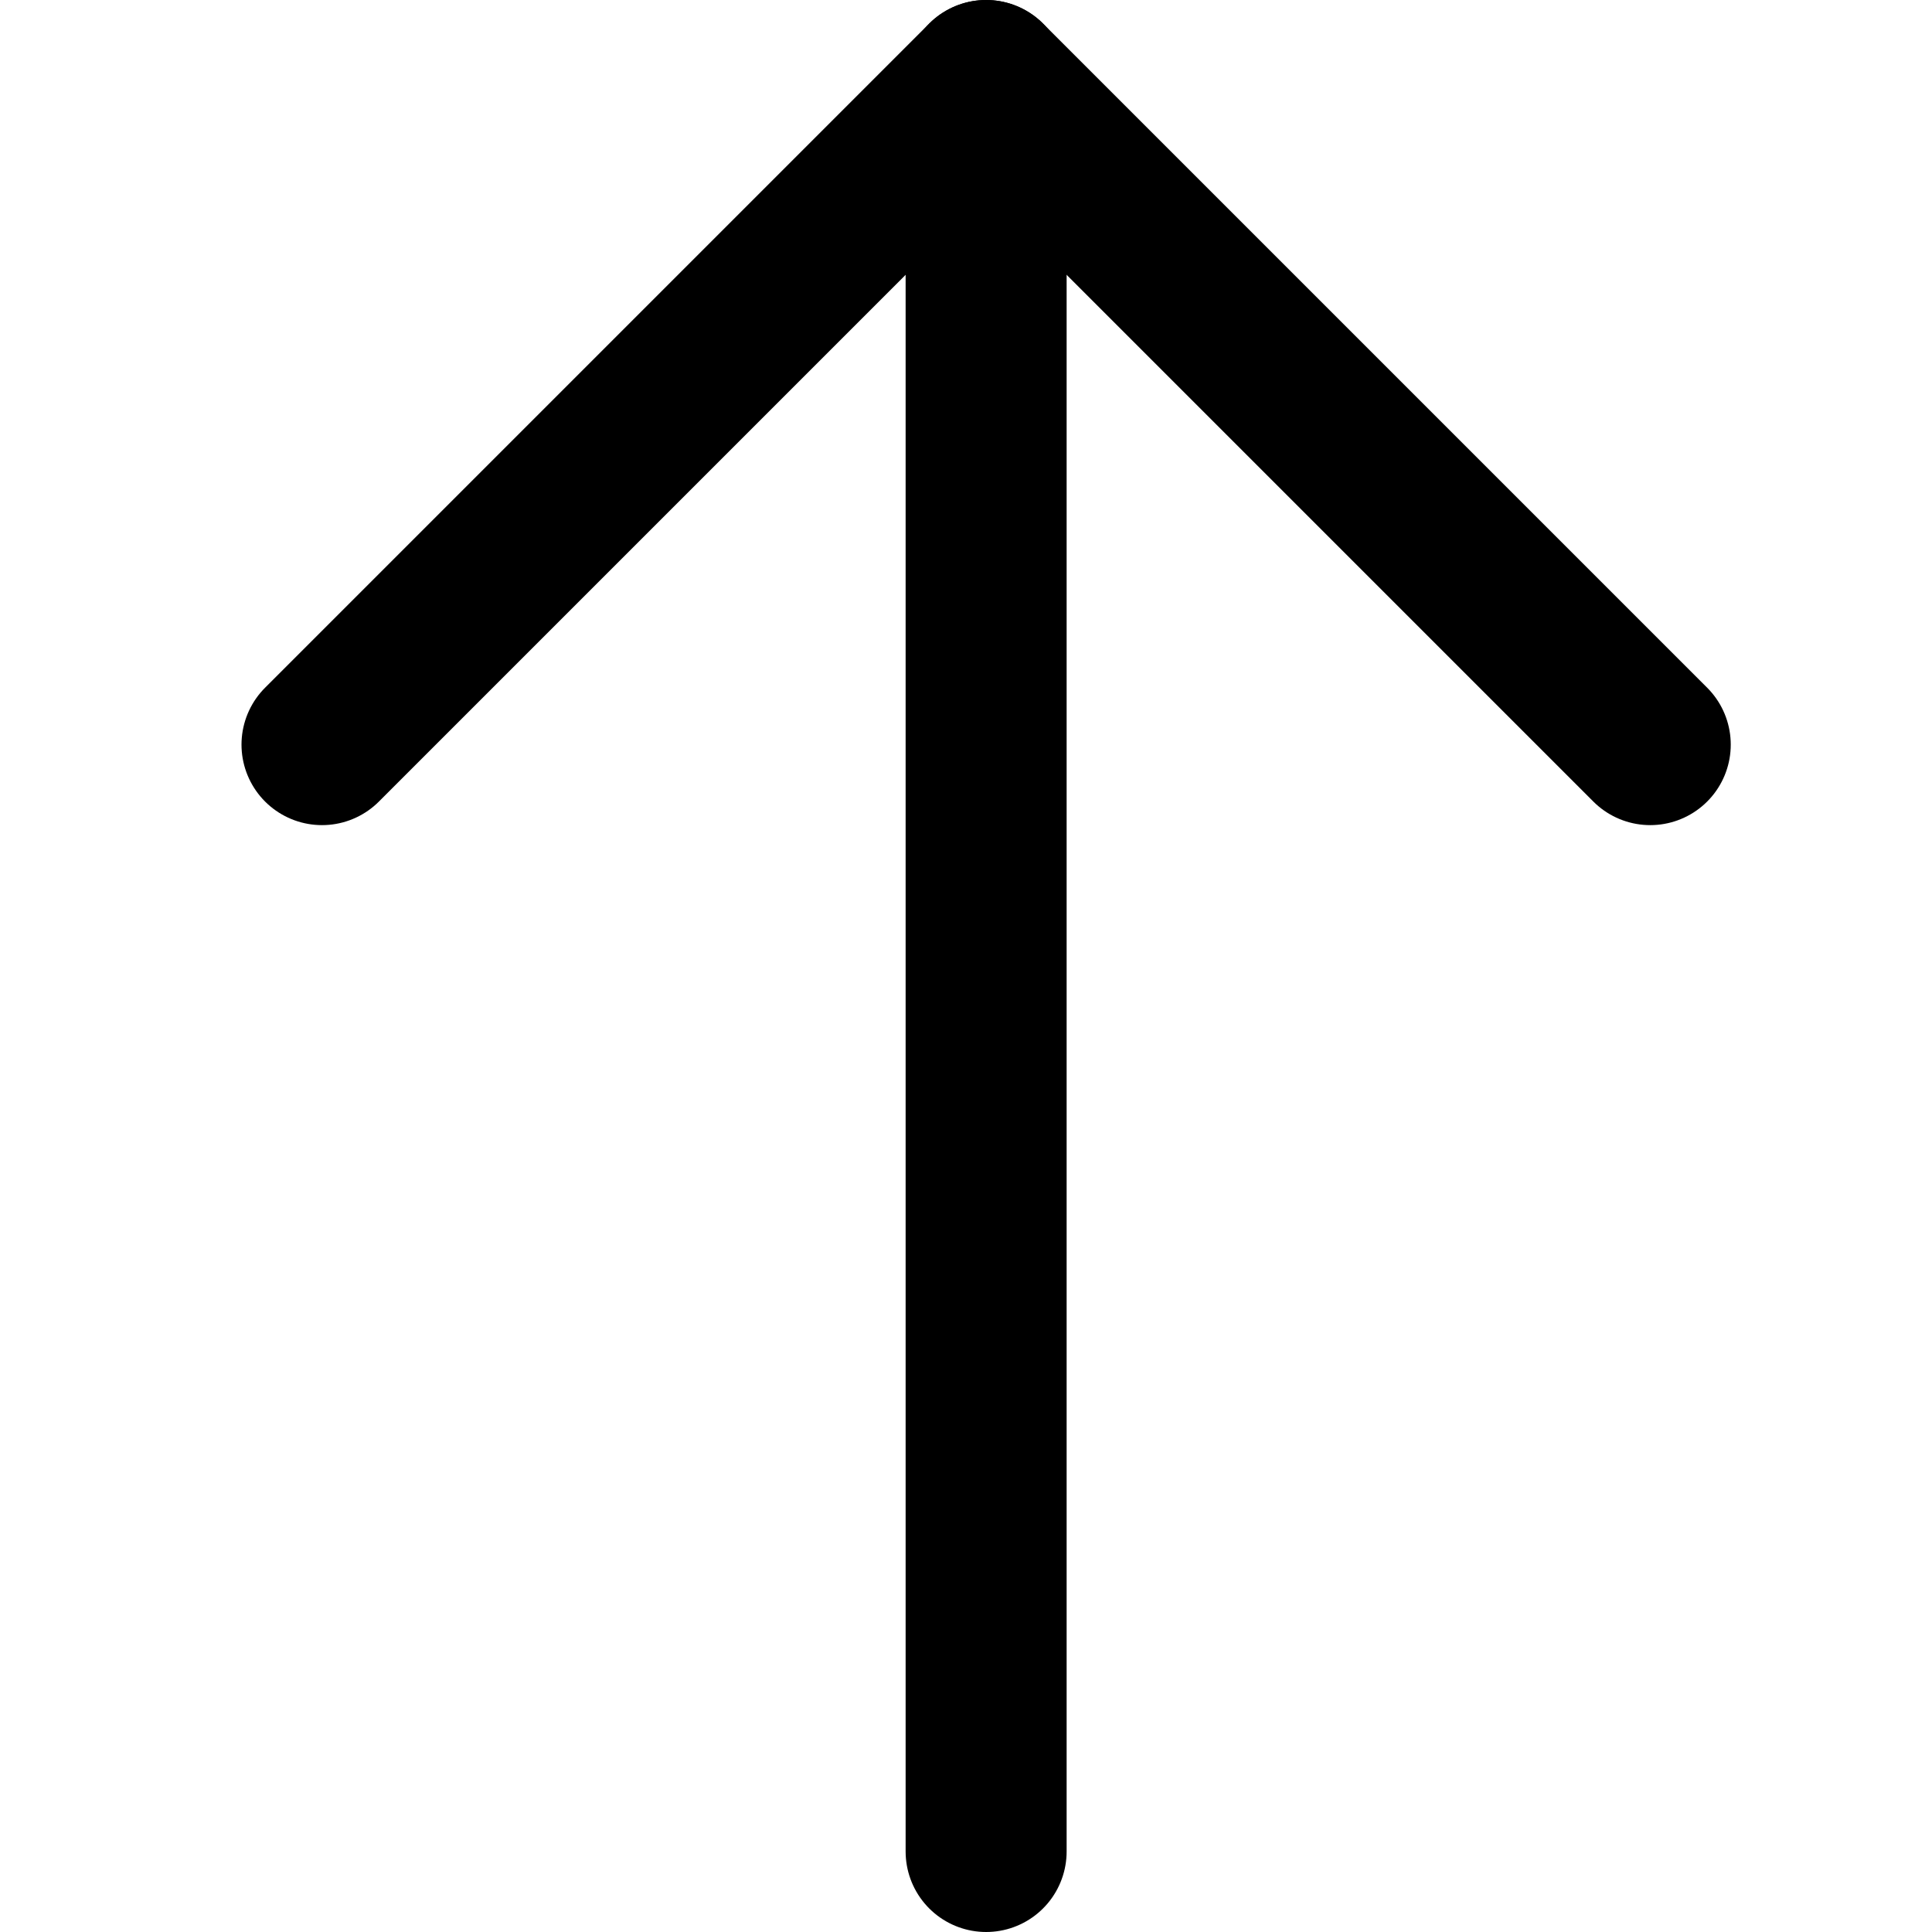
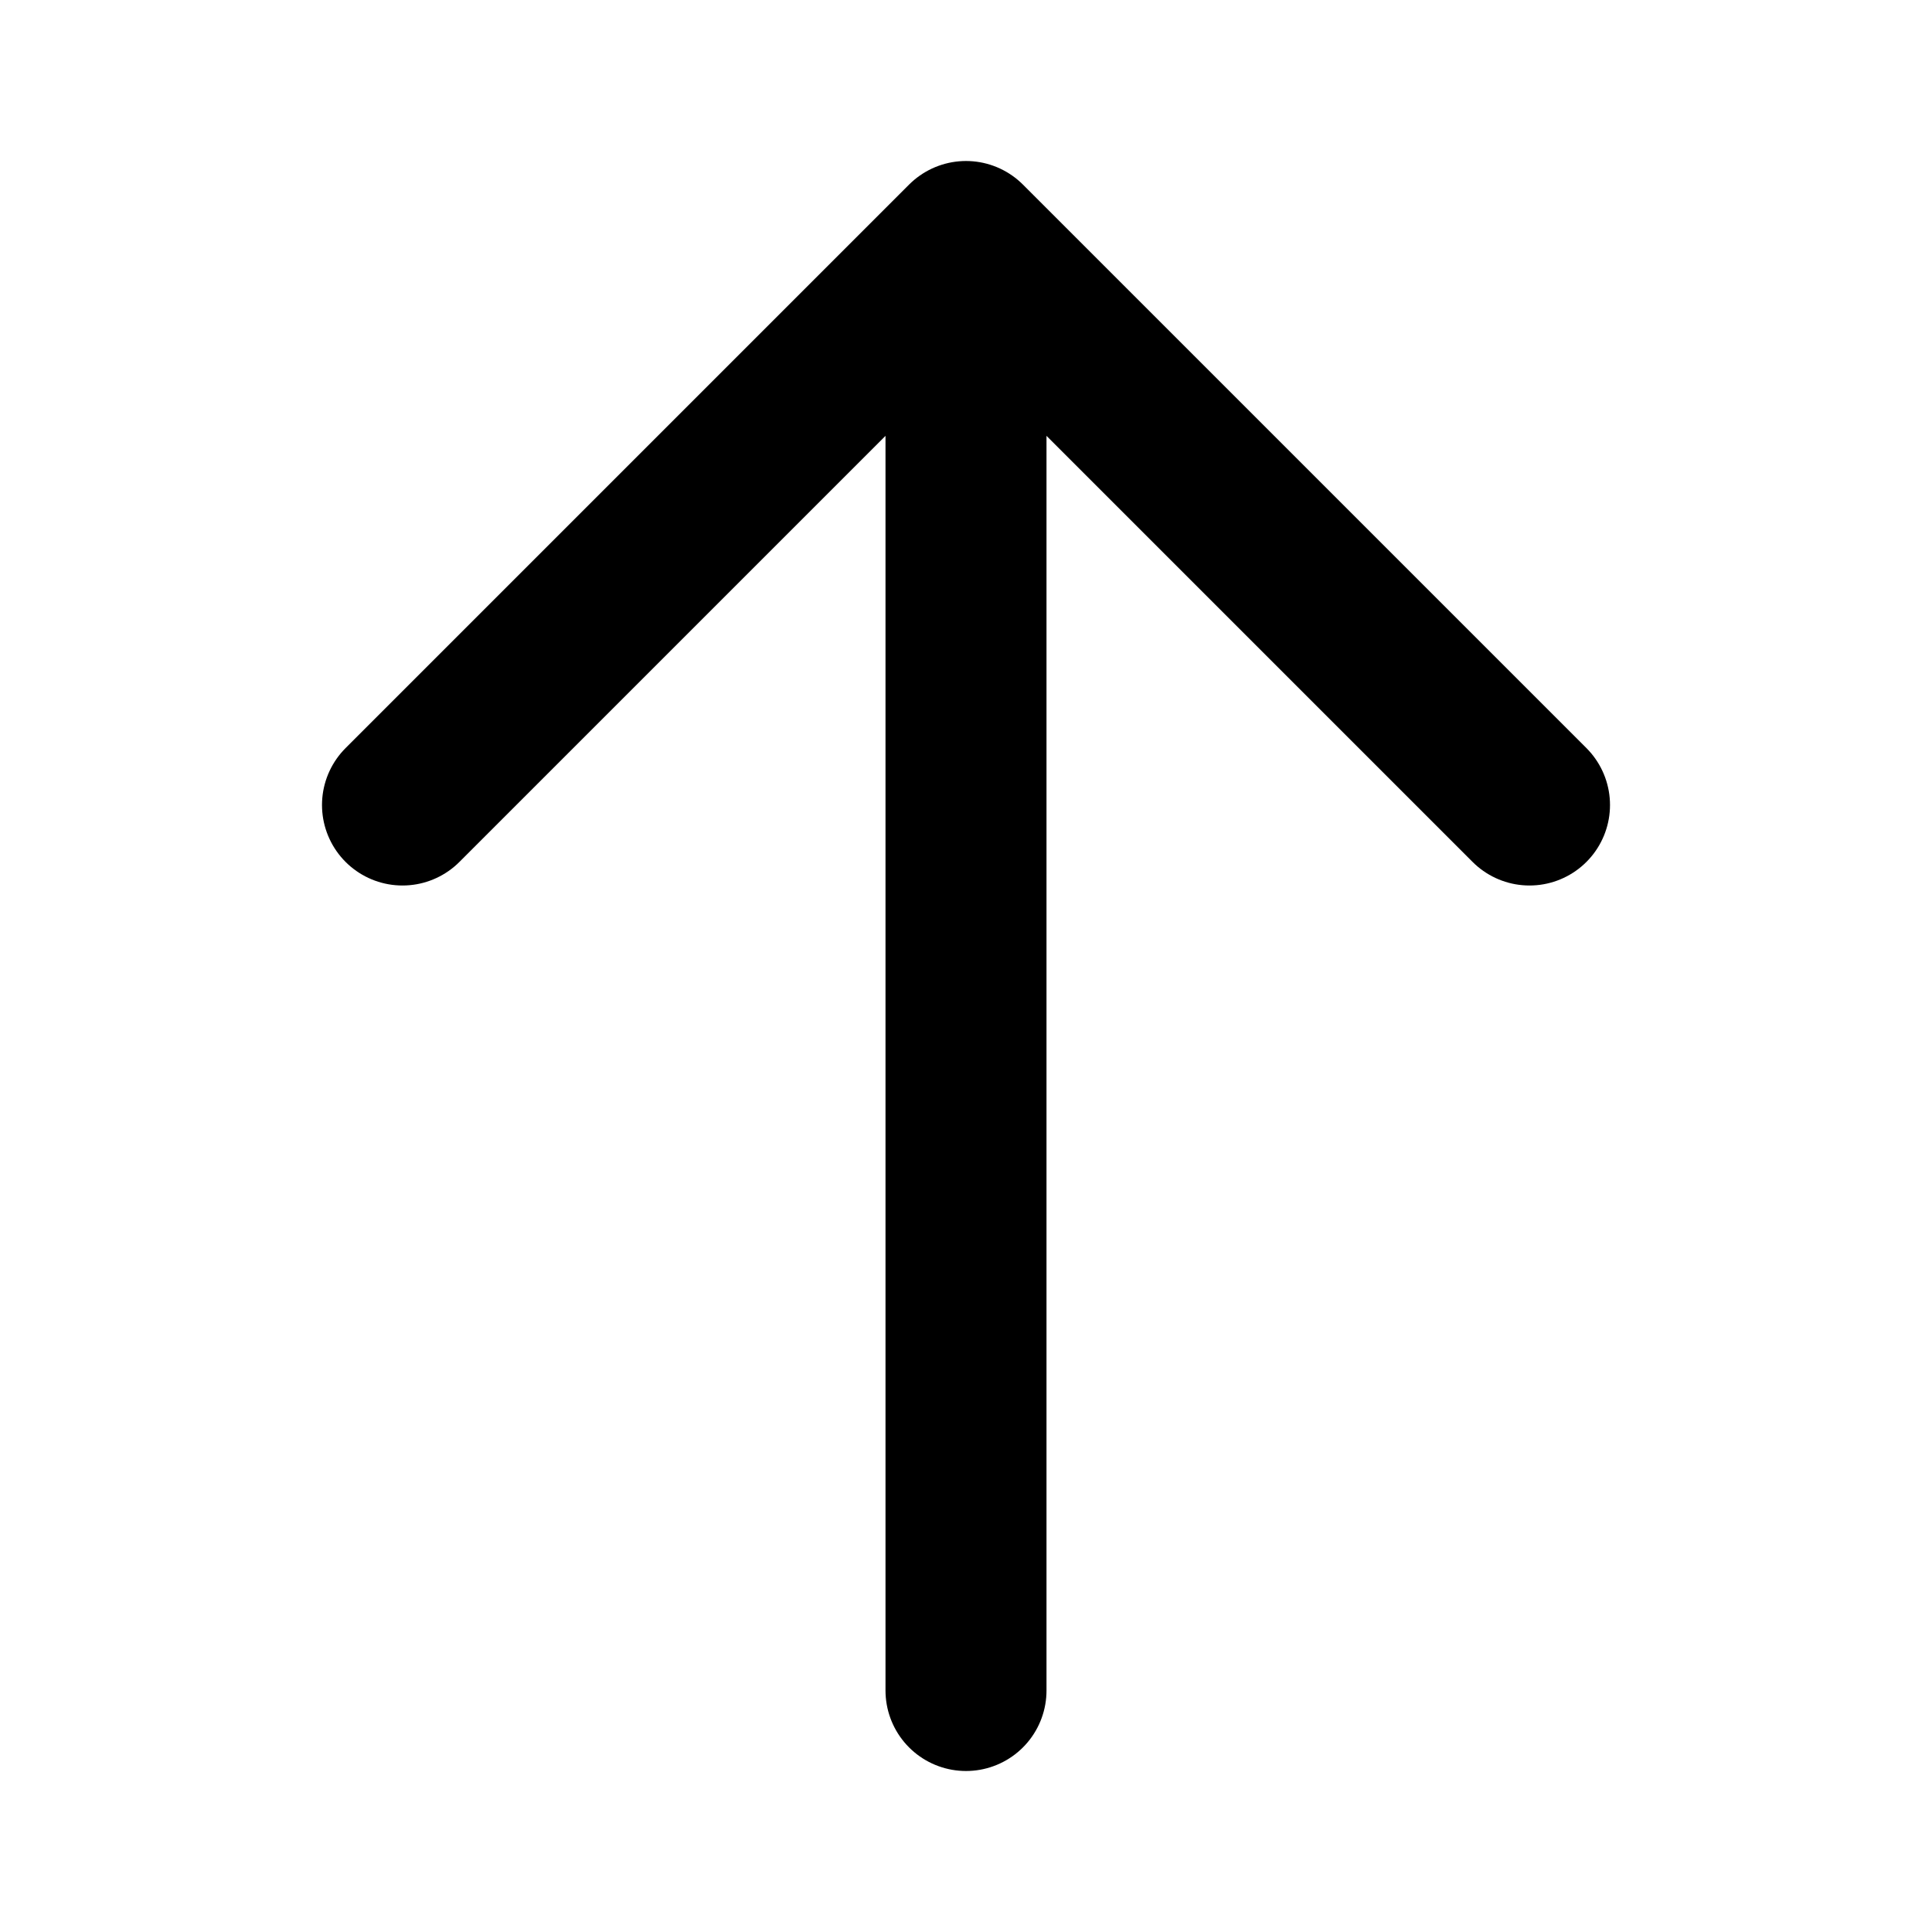
- <svg xmlns="http://www.w3.org/2000/svg" viewBox="0 0 24 24">
-   <g class="icon-stroke" fill="none" fill-rule="evenodd" stroke="#000000" stroke-width="2" transform="translate(4 1)" stroke-linecap="round" stroke-linejoin="round">
-     <path d="M8.25,22 L8.25,0" />
-     <polyline points="0 8.25 8.25 0 16.5 8.25" />
-   </g>
+ <svg xmlns="http://www.w3.org/2000/svg" fill="none" width="24" height="24" viewBox="0 0 24 24" stroke="currentColor">
+   <path stroke-linecap="round" stroke-linejoin="round" stroke-width="2" d="M5 10l7-7m0 0l7 7m-7-7v18" />
</svg>
